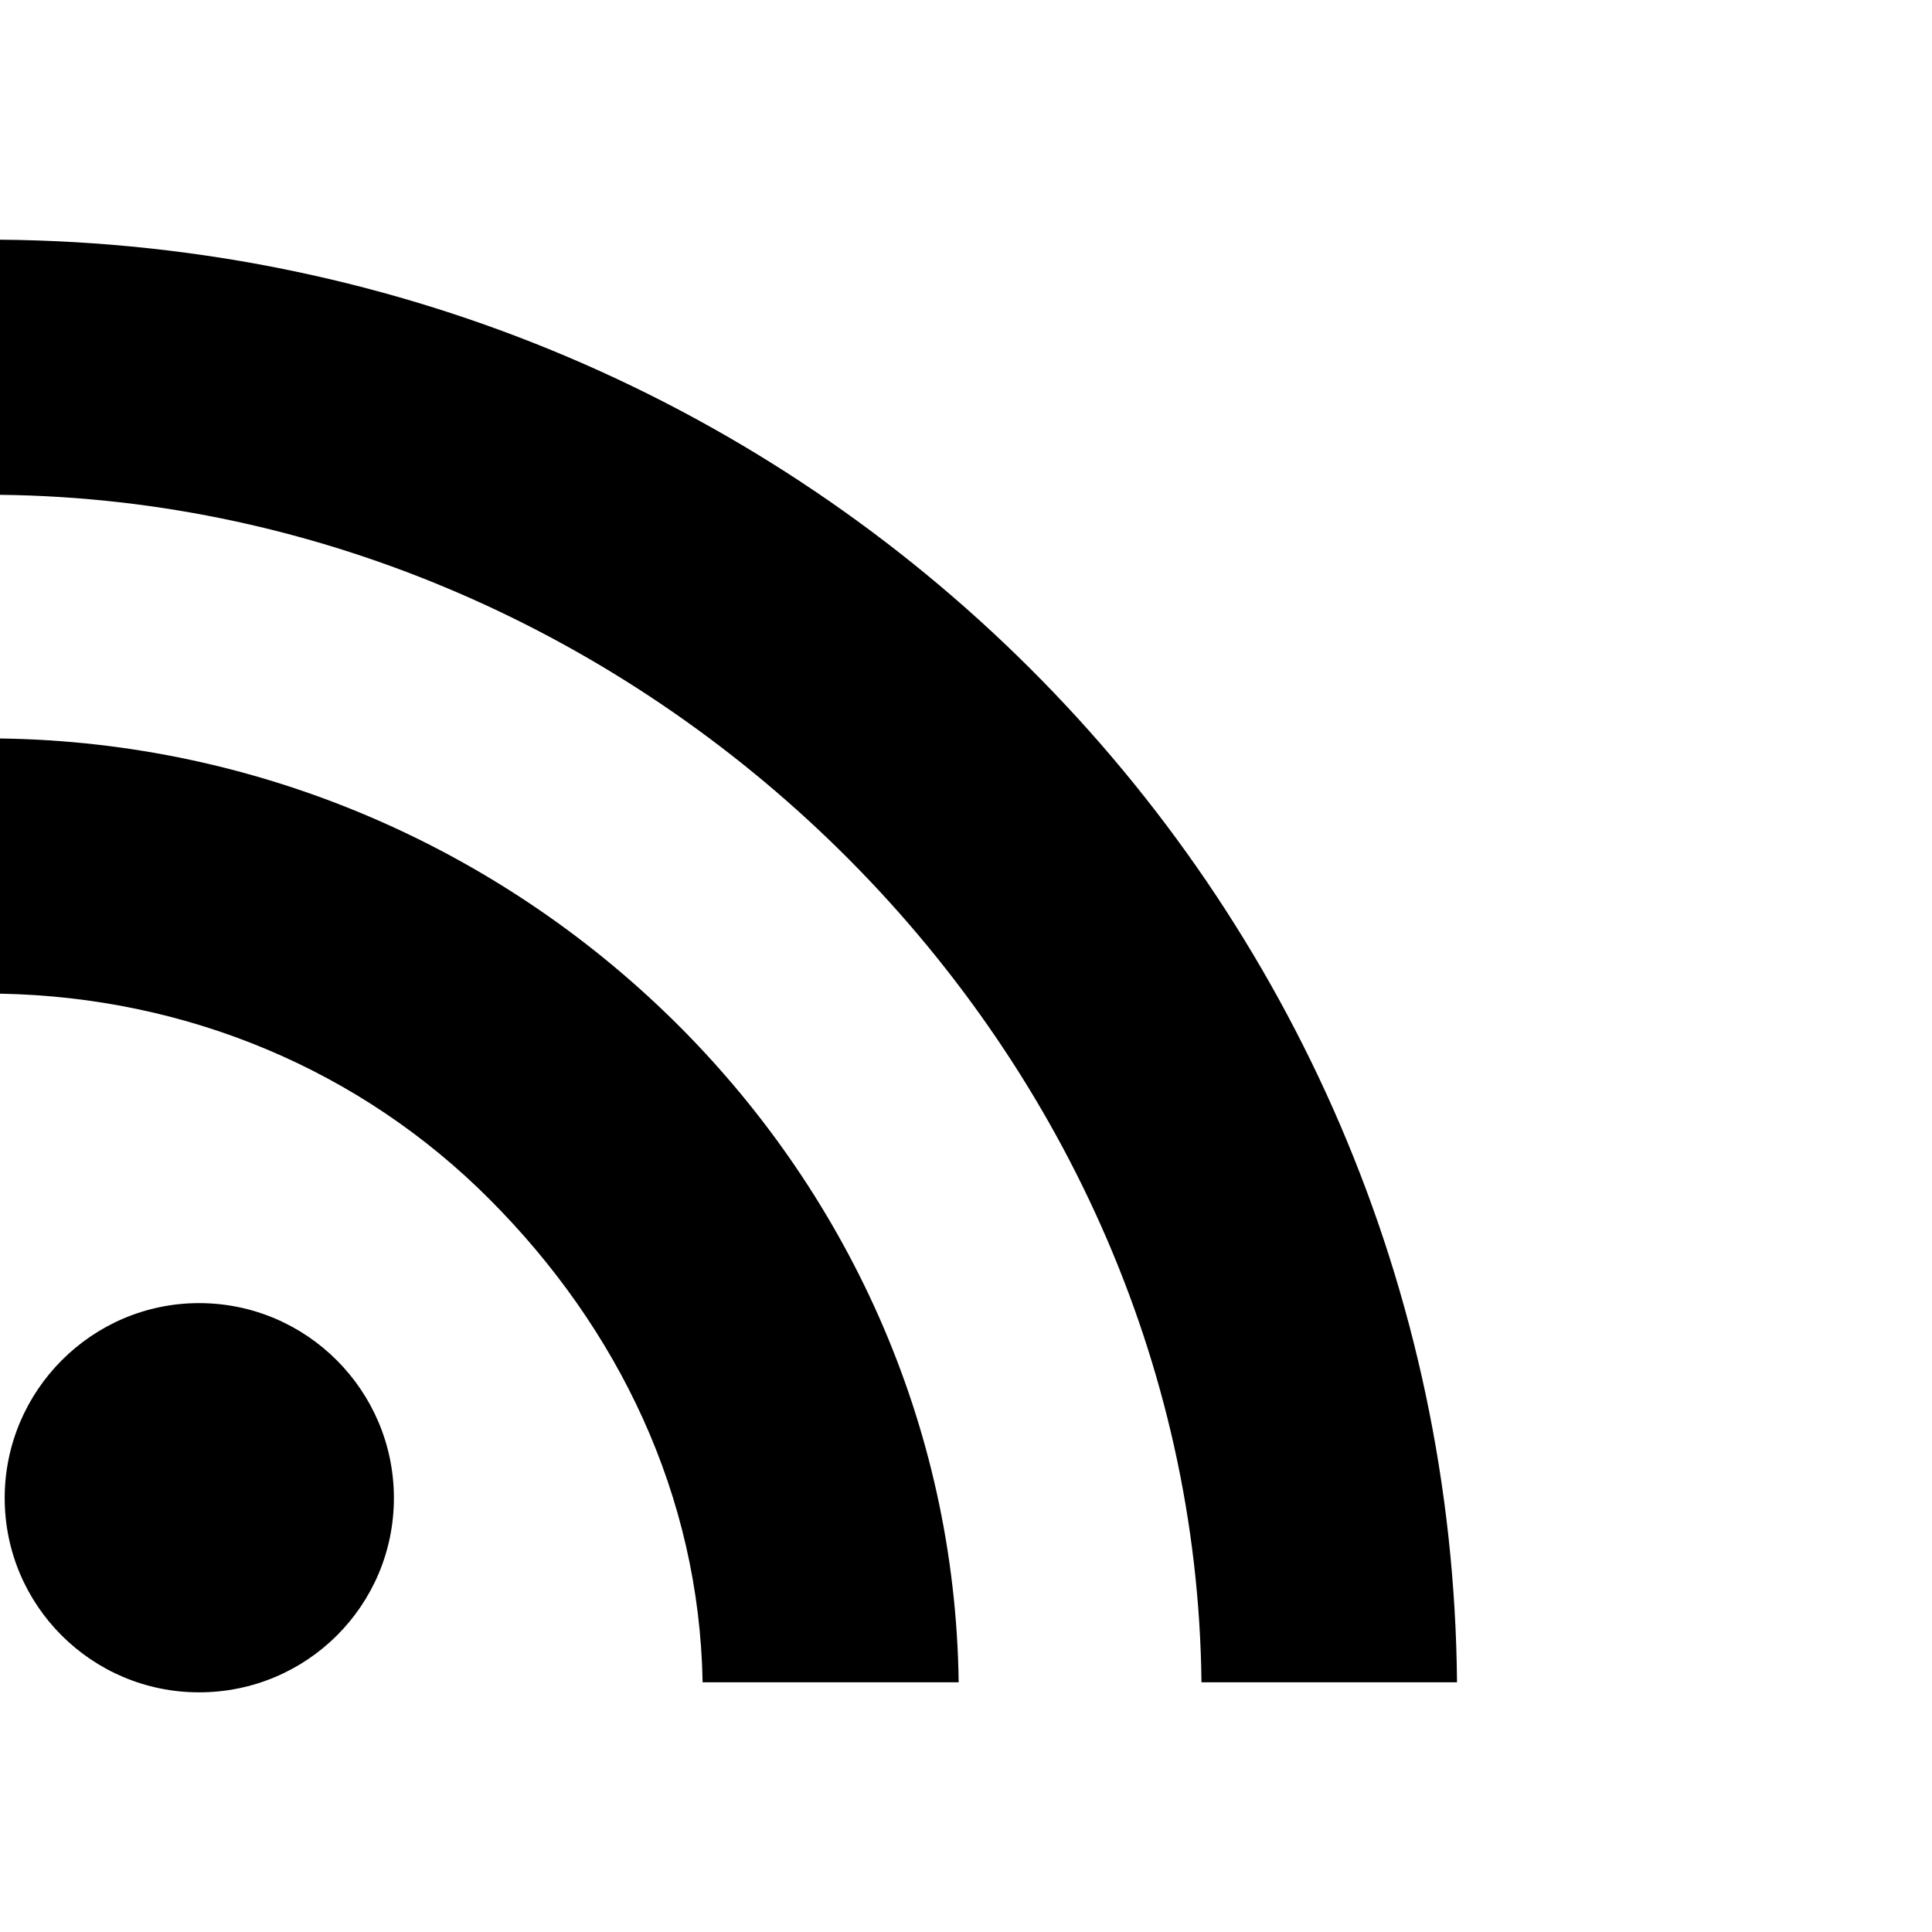
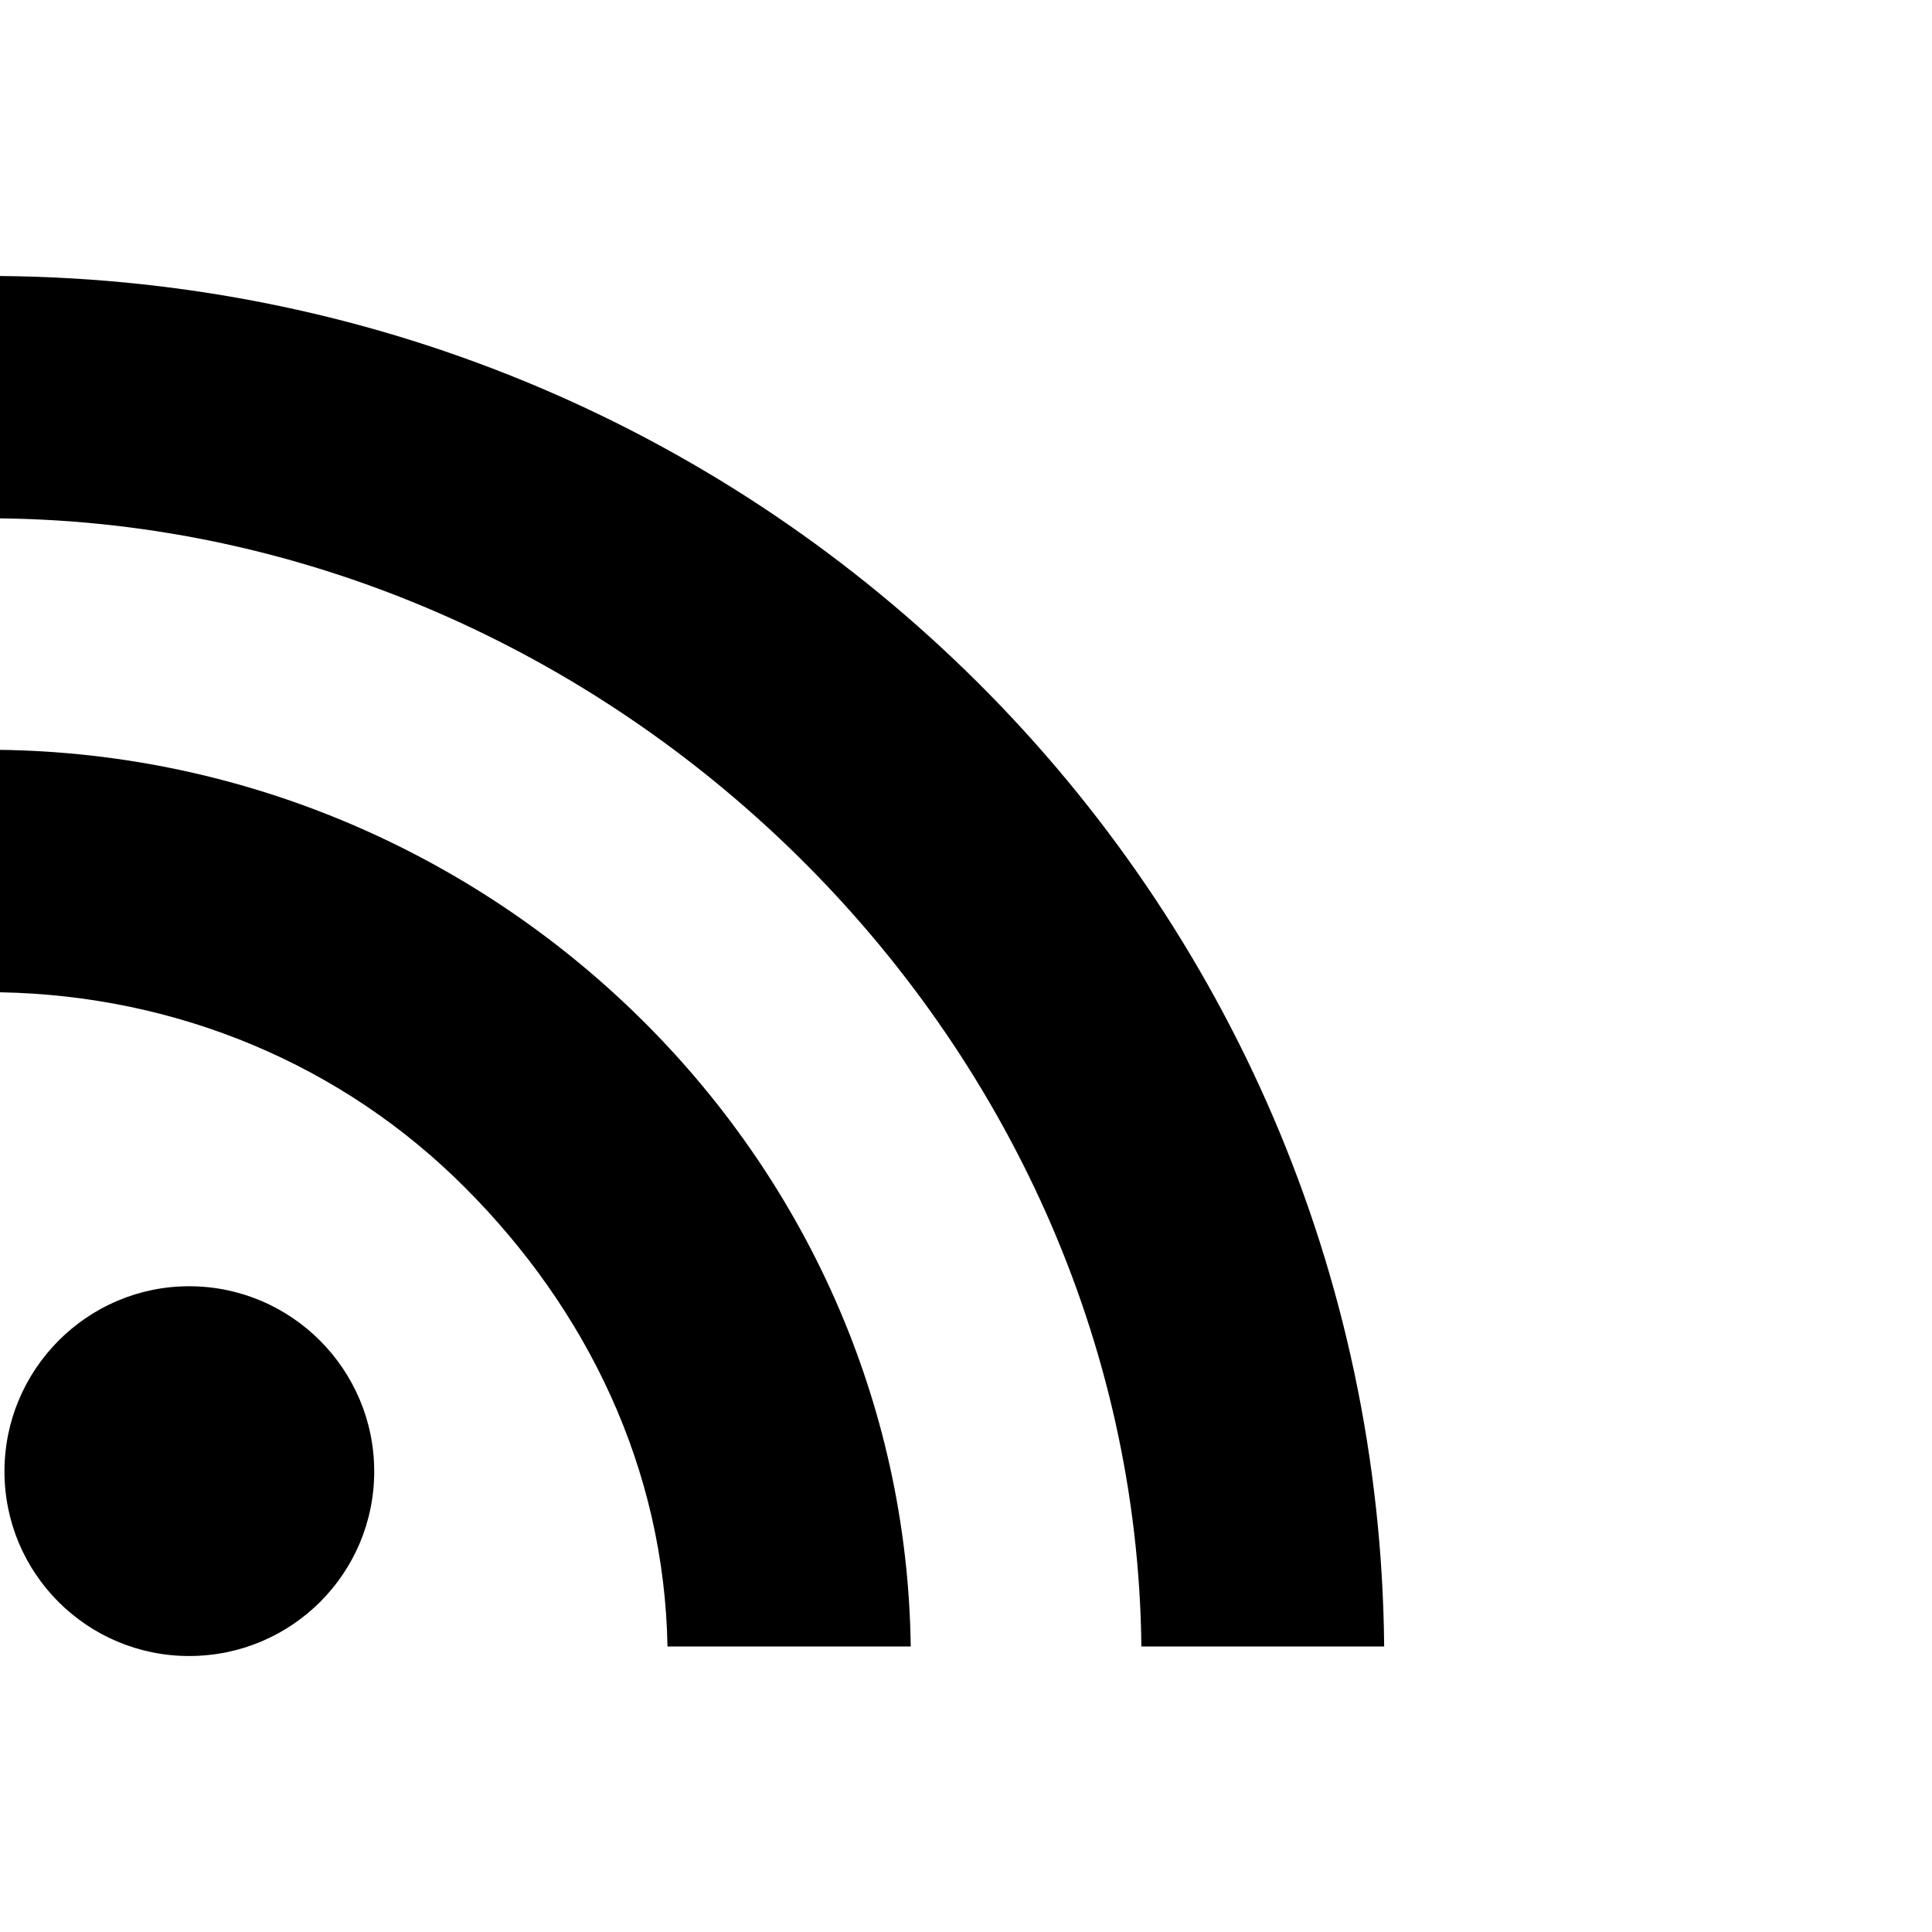
<svg xmlns="http://www.w3.org/2000/svg" version="1.1" id="Layer_1" x="0px" y="0px" width="100px" height="100px" viewBox="0 0 100 100" enable-background="new 0 0 100 100" xml:space="preserve">
  <g id="Layer_2">
</g>
  <g id="Layer_2_1_">
</g>
  <g>
-     <path d="M10.304,67.449c-5.55,0-10.061,4.539-10.061,10.088c0,5.564,4.511,10.058,10.061,10.058   c5.576,0,10.084-4.493,10.084-10.058C20.388,71.988,15.879,67.449,10.304,67.449z" />
-     <path d="M0,38.223v13.209c9.67,0.176,18.664,3.948,25.337,10.641c6.668,6.677,10.858,15.332,11.03,25.001h13.254   C49.262,60.212,26.86,38.585,0,38.223z" />
-     <path d="M0,12.406v13.206c33.307,0.366,61.824,28.154,62.188,61.462h13.227C75.053,46.245,41.903,12.773,0,12.406z" />
+     <path d="M9.789,66.576c-5.273,0-9.558,4.312-9.558,9.584c0,5.287,4.285,9.555,9.558,9.555c5.297,0,9.58-4.268,9.58-9.555   C19.369,70.889,15.085,66.576,9.789,66.576z" />
+     <path d="M0,38.812V51.36c9.187,0.167,17.731,3.751,24.07,10.109c6.334,6.343,10.315,14.565,10.479,23.751H47.14   C46.799,59.701,25.517,39.156,0,38.812z" />
+     <path d="M0,14.286v12.545c31.642,0.348,58.732,26.747,59.078,58.389h12.566C71.301,46.433,39.808,14.634,0,14.286z" />
  </g>
</svg>
